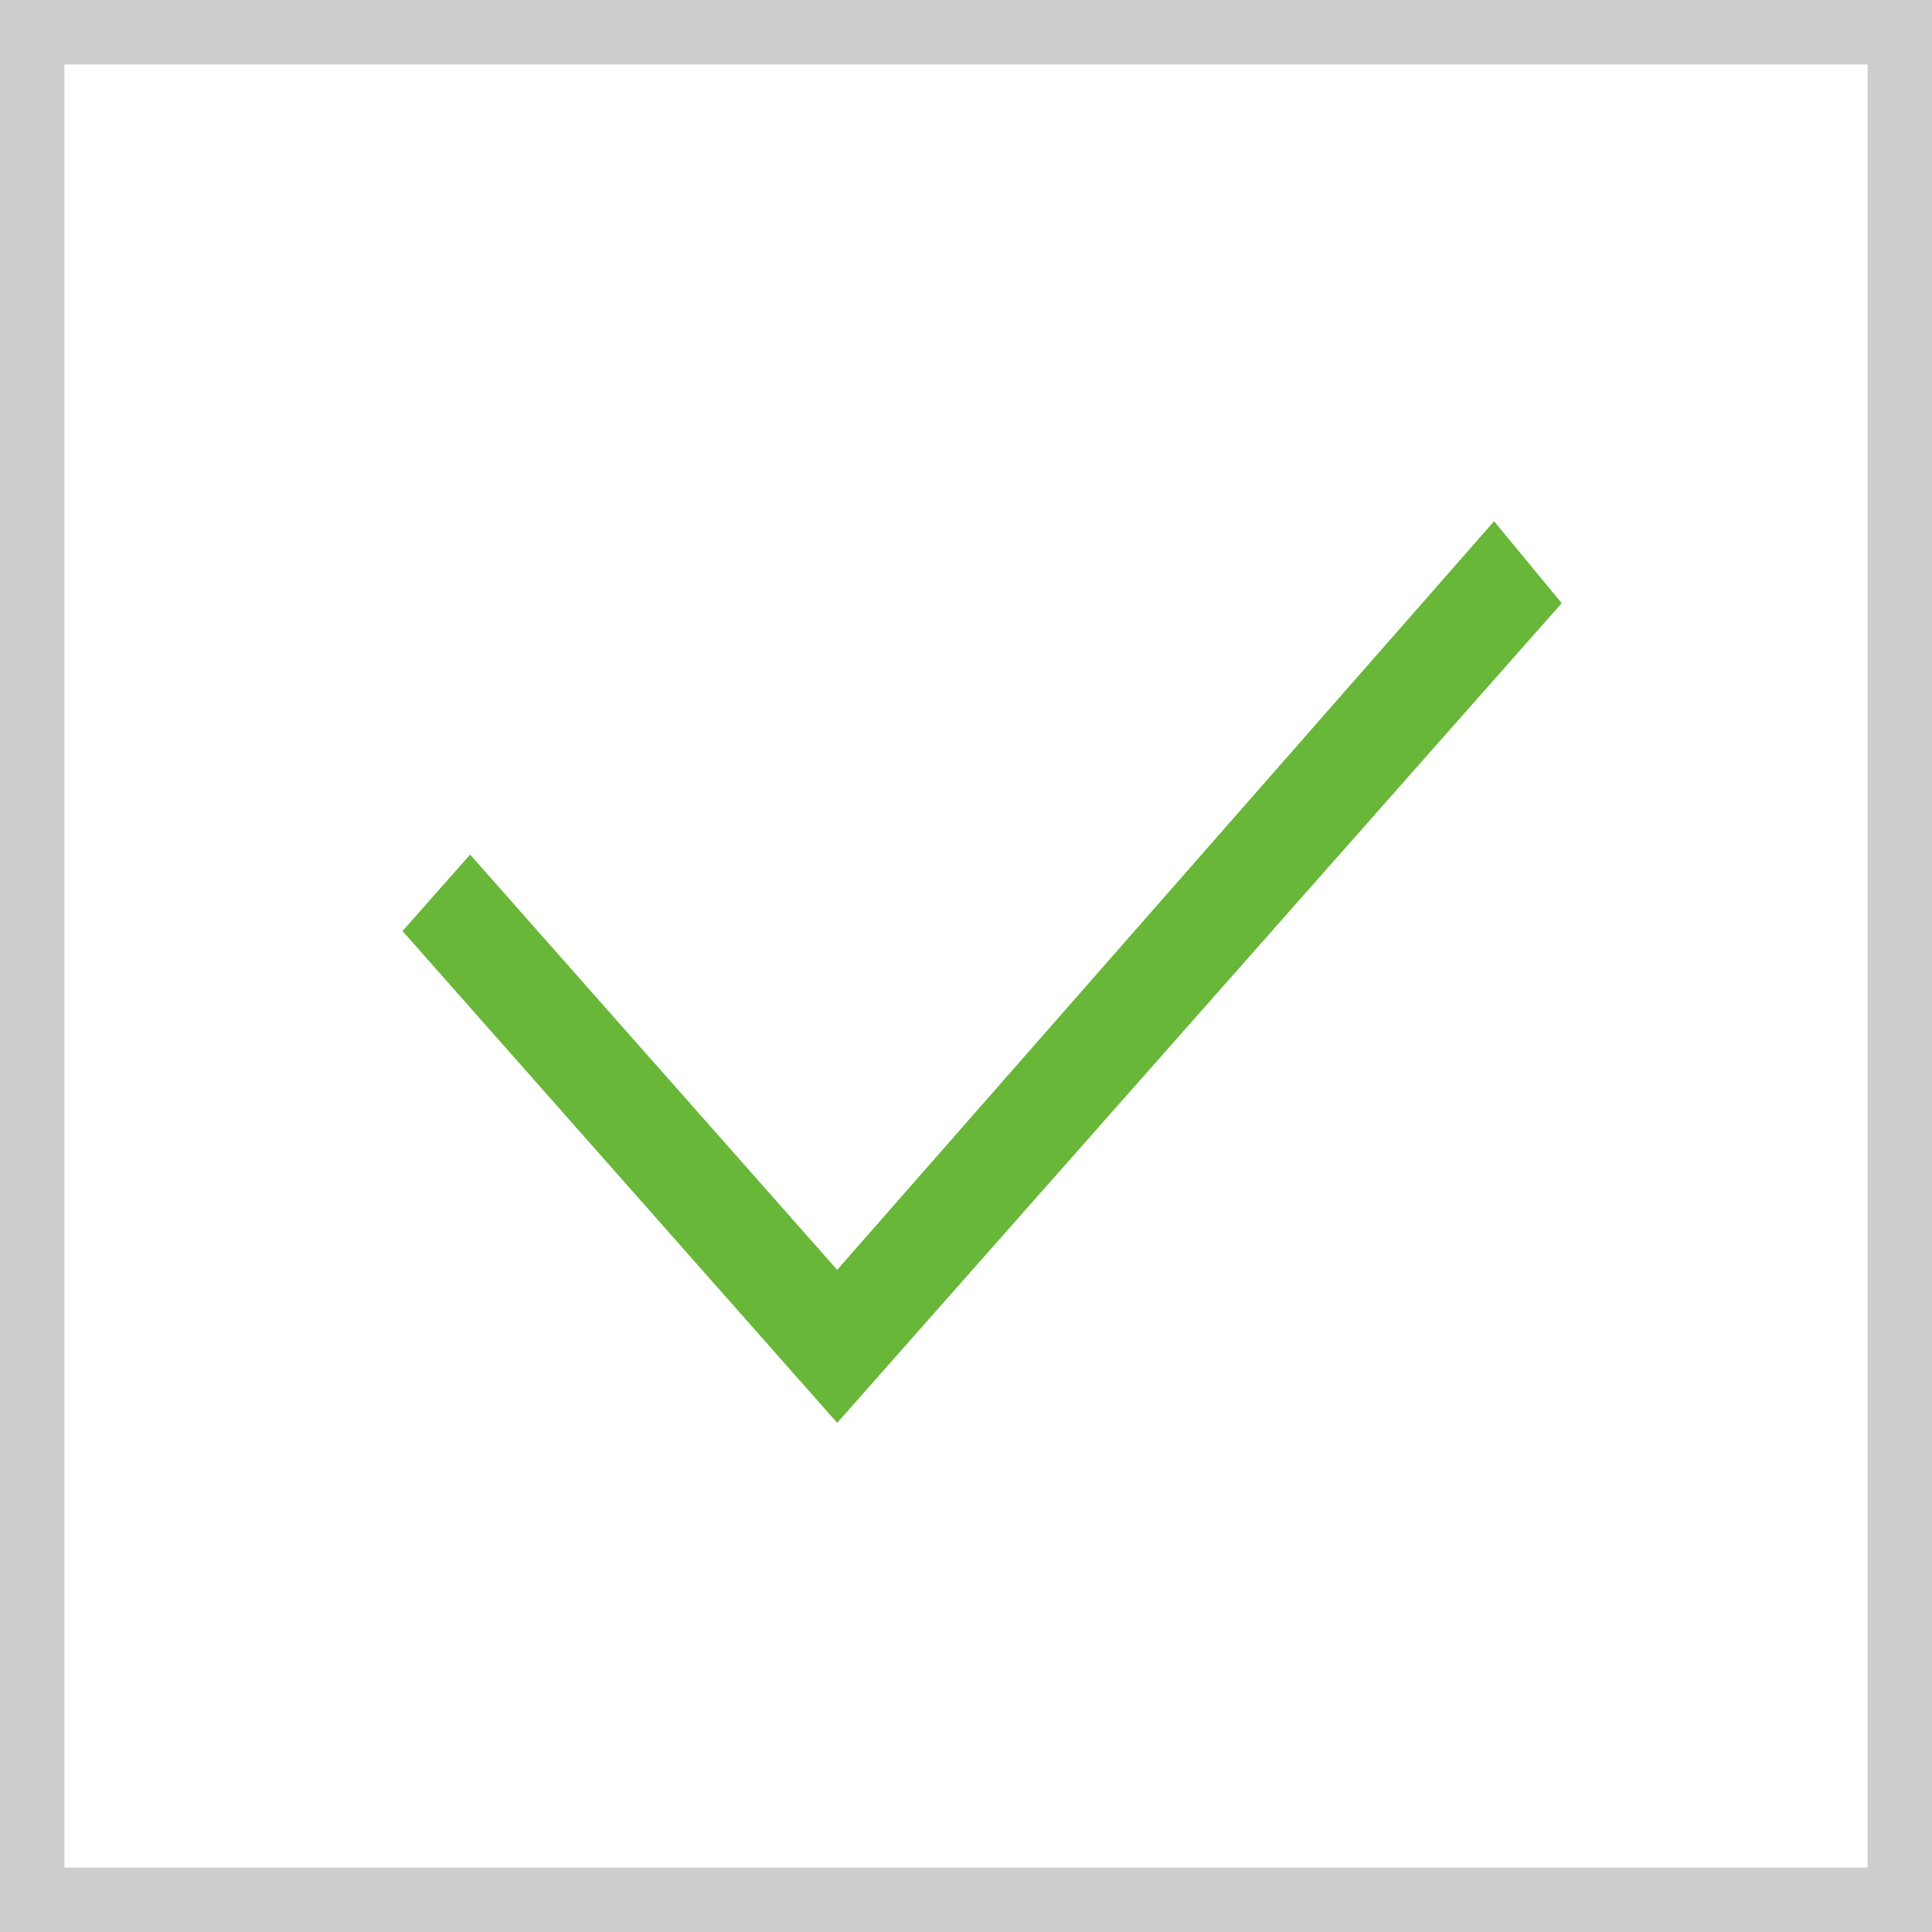
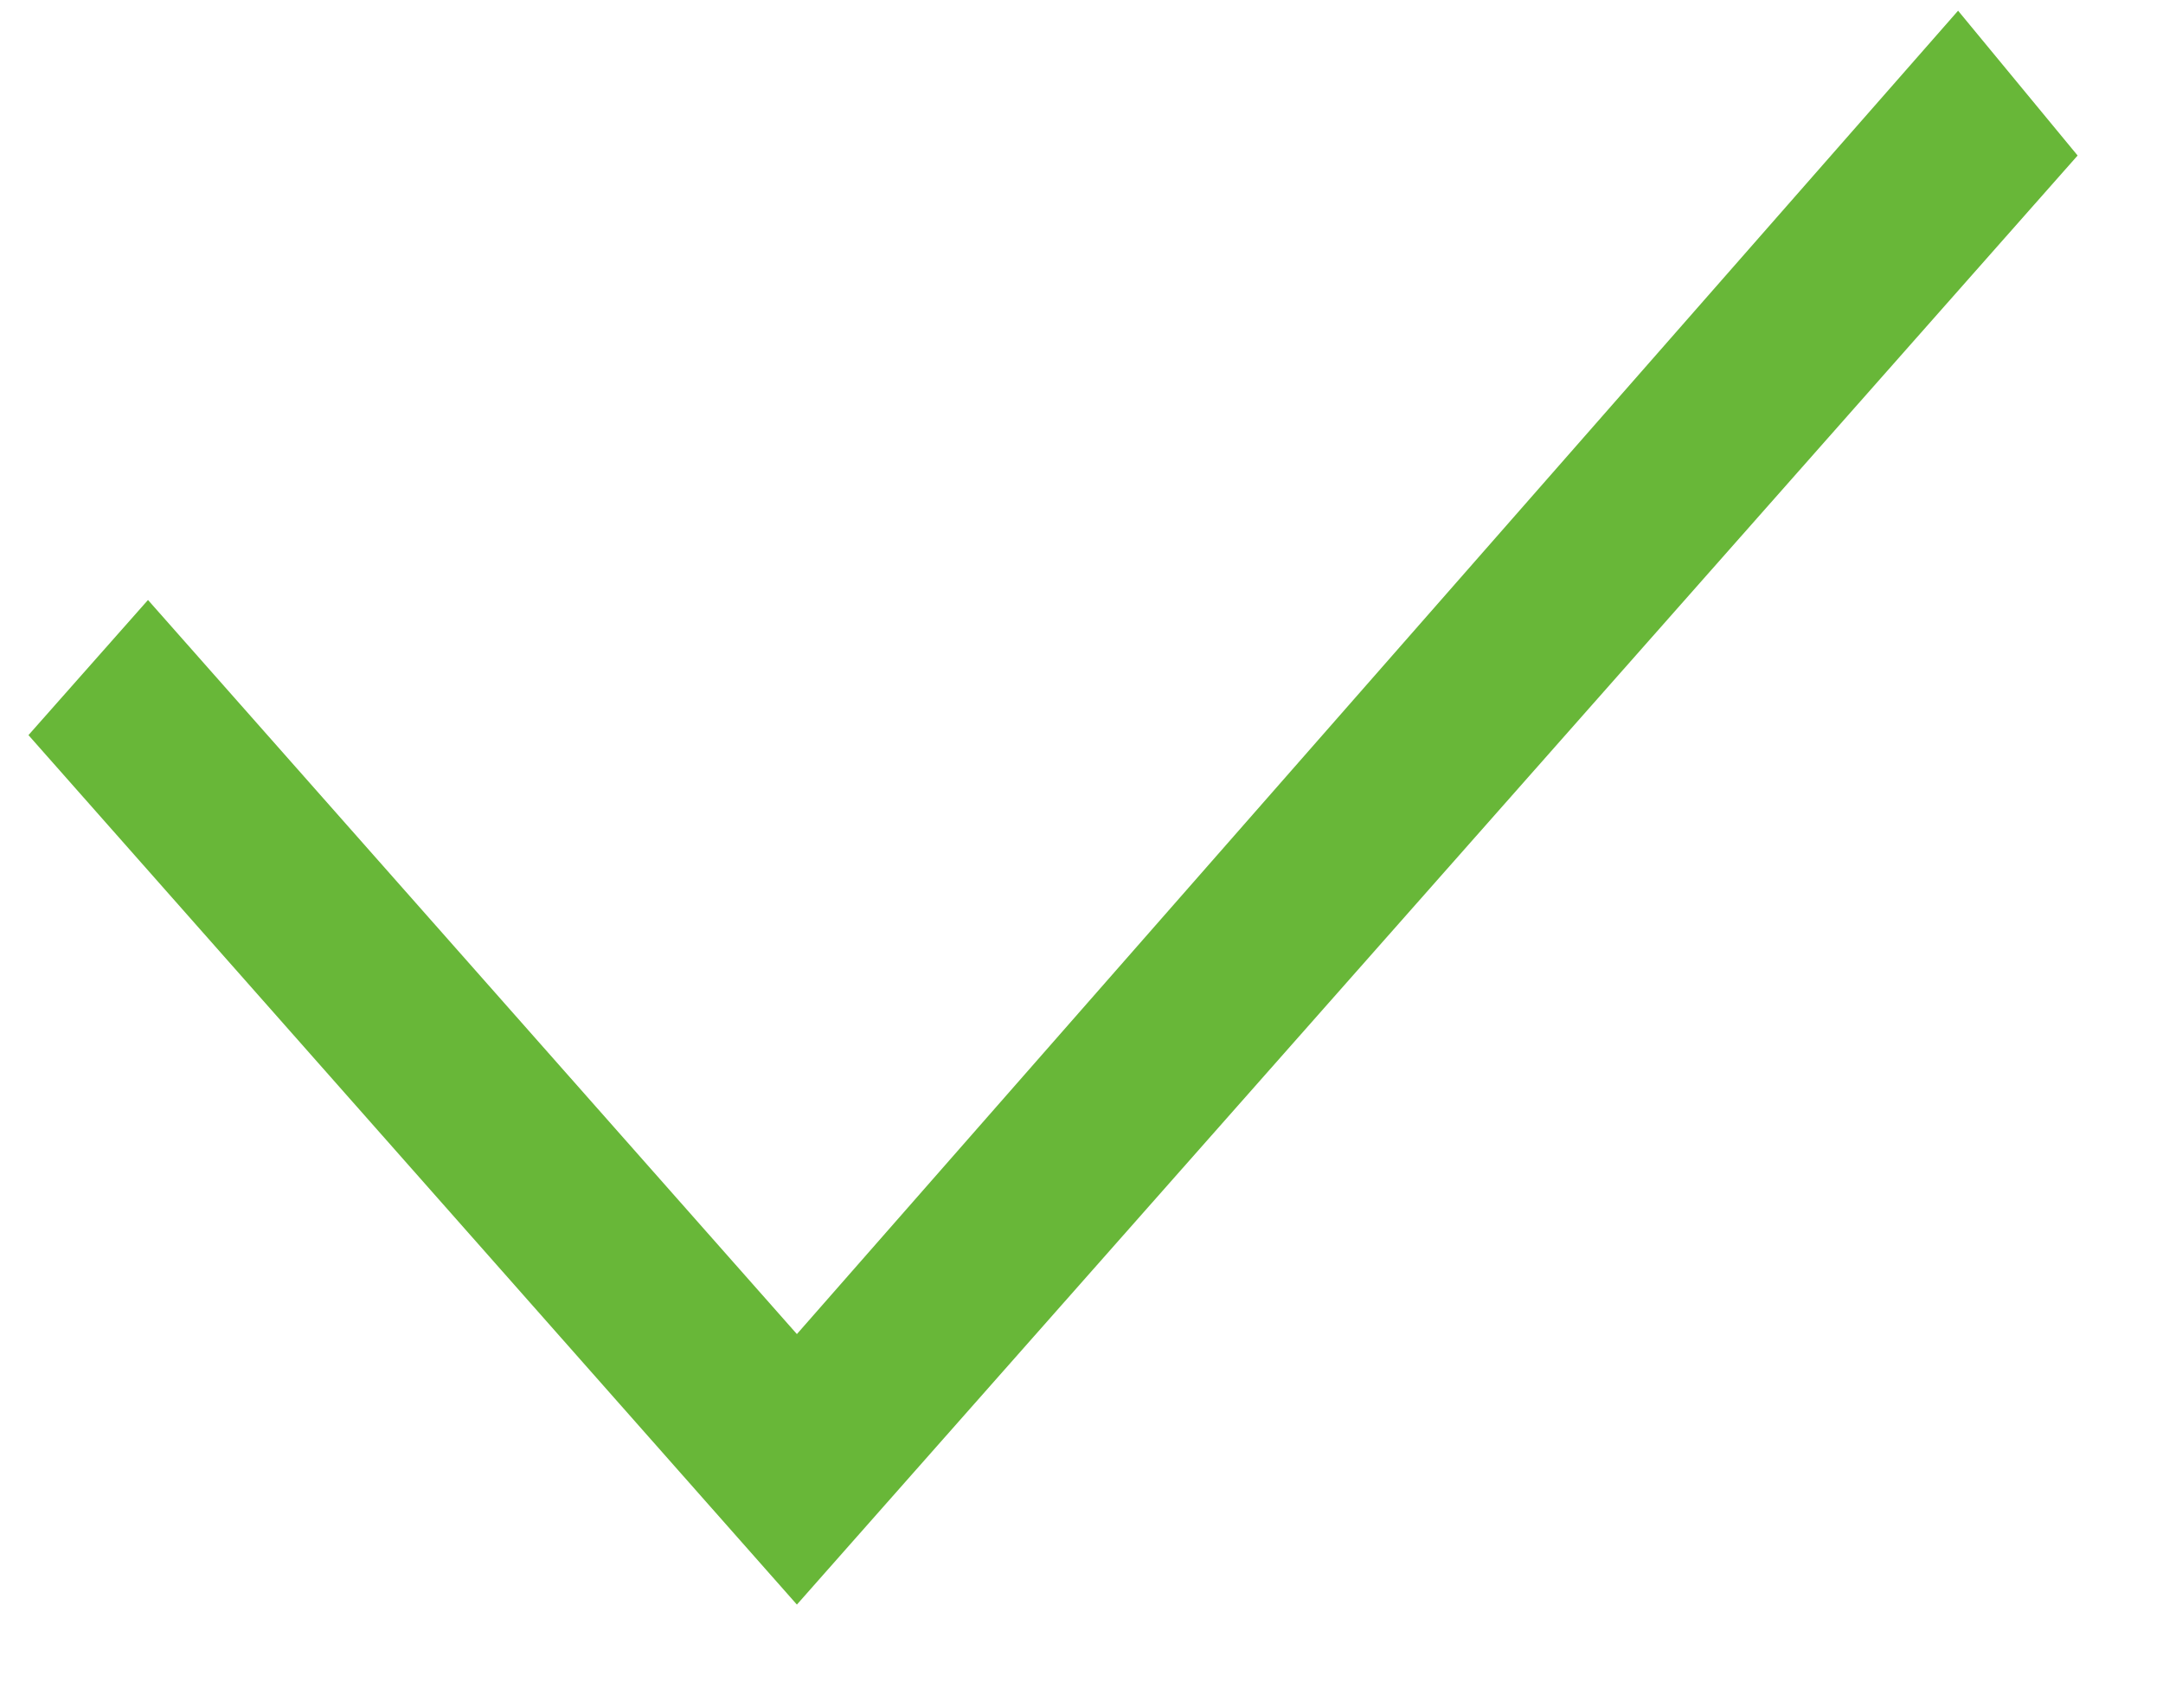
- <svg xmlns="http://www.w3.org/2000/svg" width="30" height="30" viewBox="0 0 30 30" fill="none">
-   <rect x="0.5" y="0.5" width="29" height="29" stroke="#CDCDCD" />
-   <path d="M13 19.718L7.3 13.27L6.25 14.457L13 22.094L24.25 9.366L23.2 8.094L13 19.718Z" fill="#68B738" />
+ <svg xmlns="http://www.w3.org/2000/svg" width="19" height="15" viewBox="0 0 19 15" fill="none">
+   <path d="M7 11.718L1.3 5.27L0.25 6.457L7 14.094L18.25 1.366L17.2 0.094L7 11.718Z" fill="#68B738" />
</svg>
